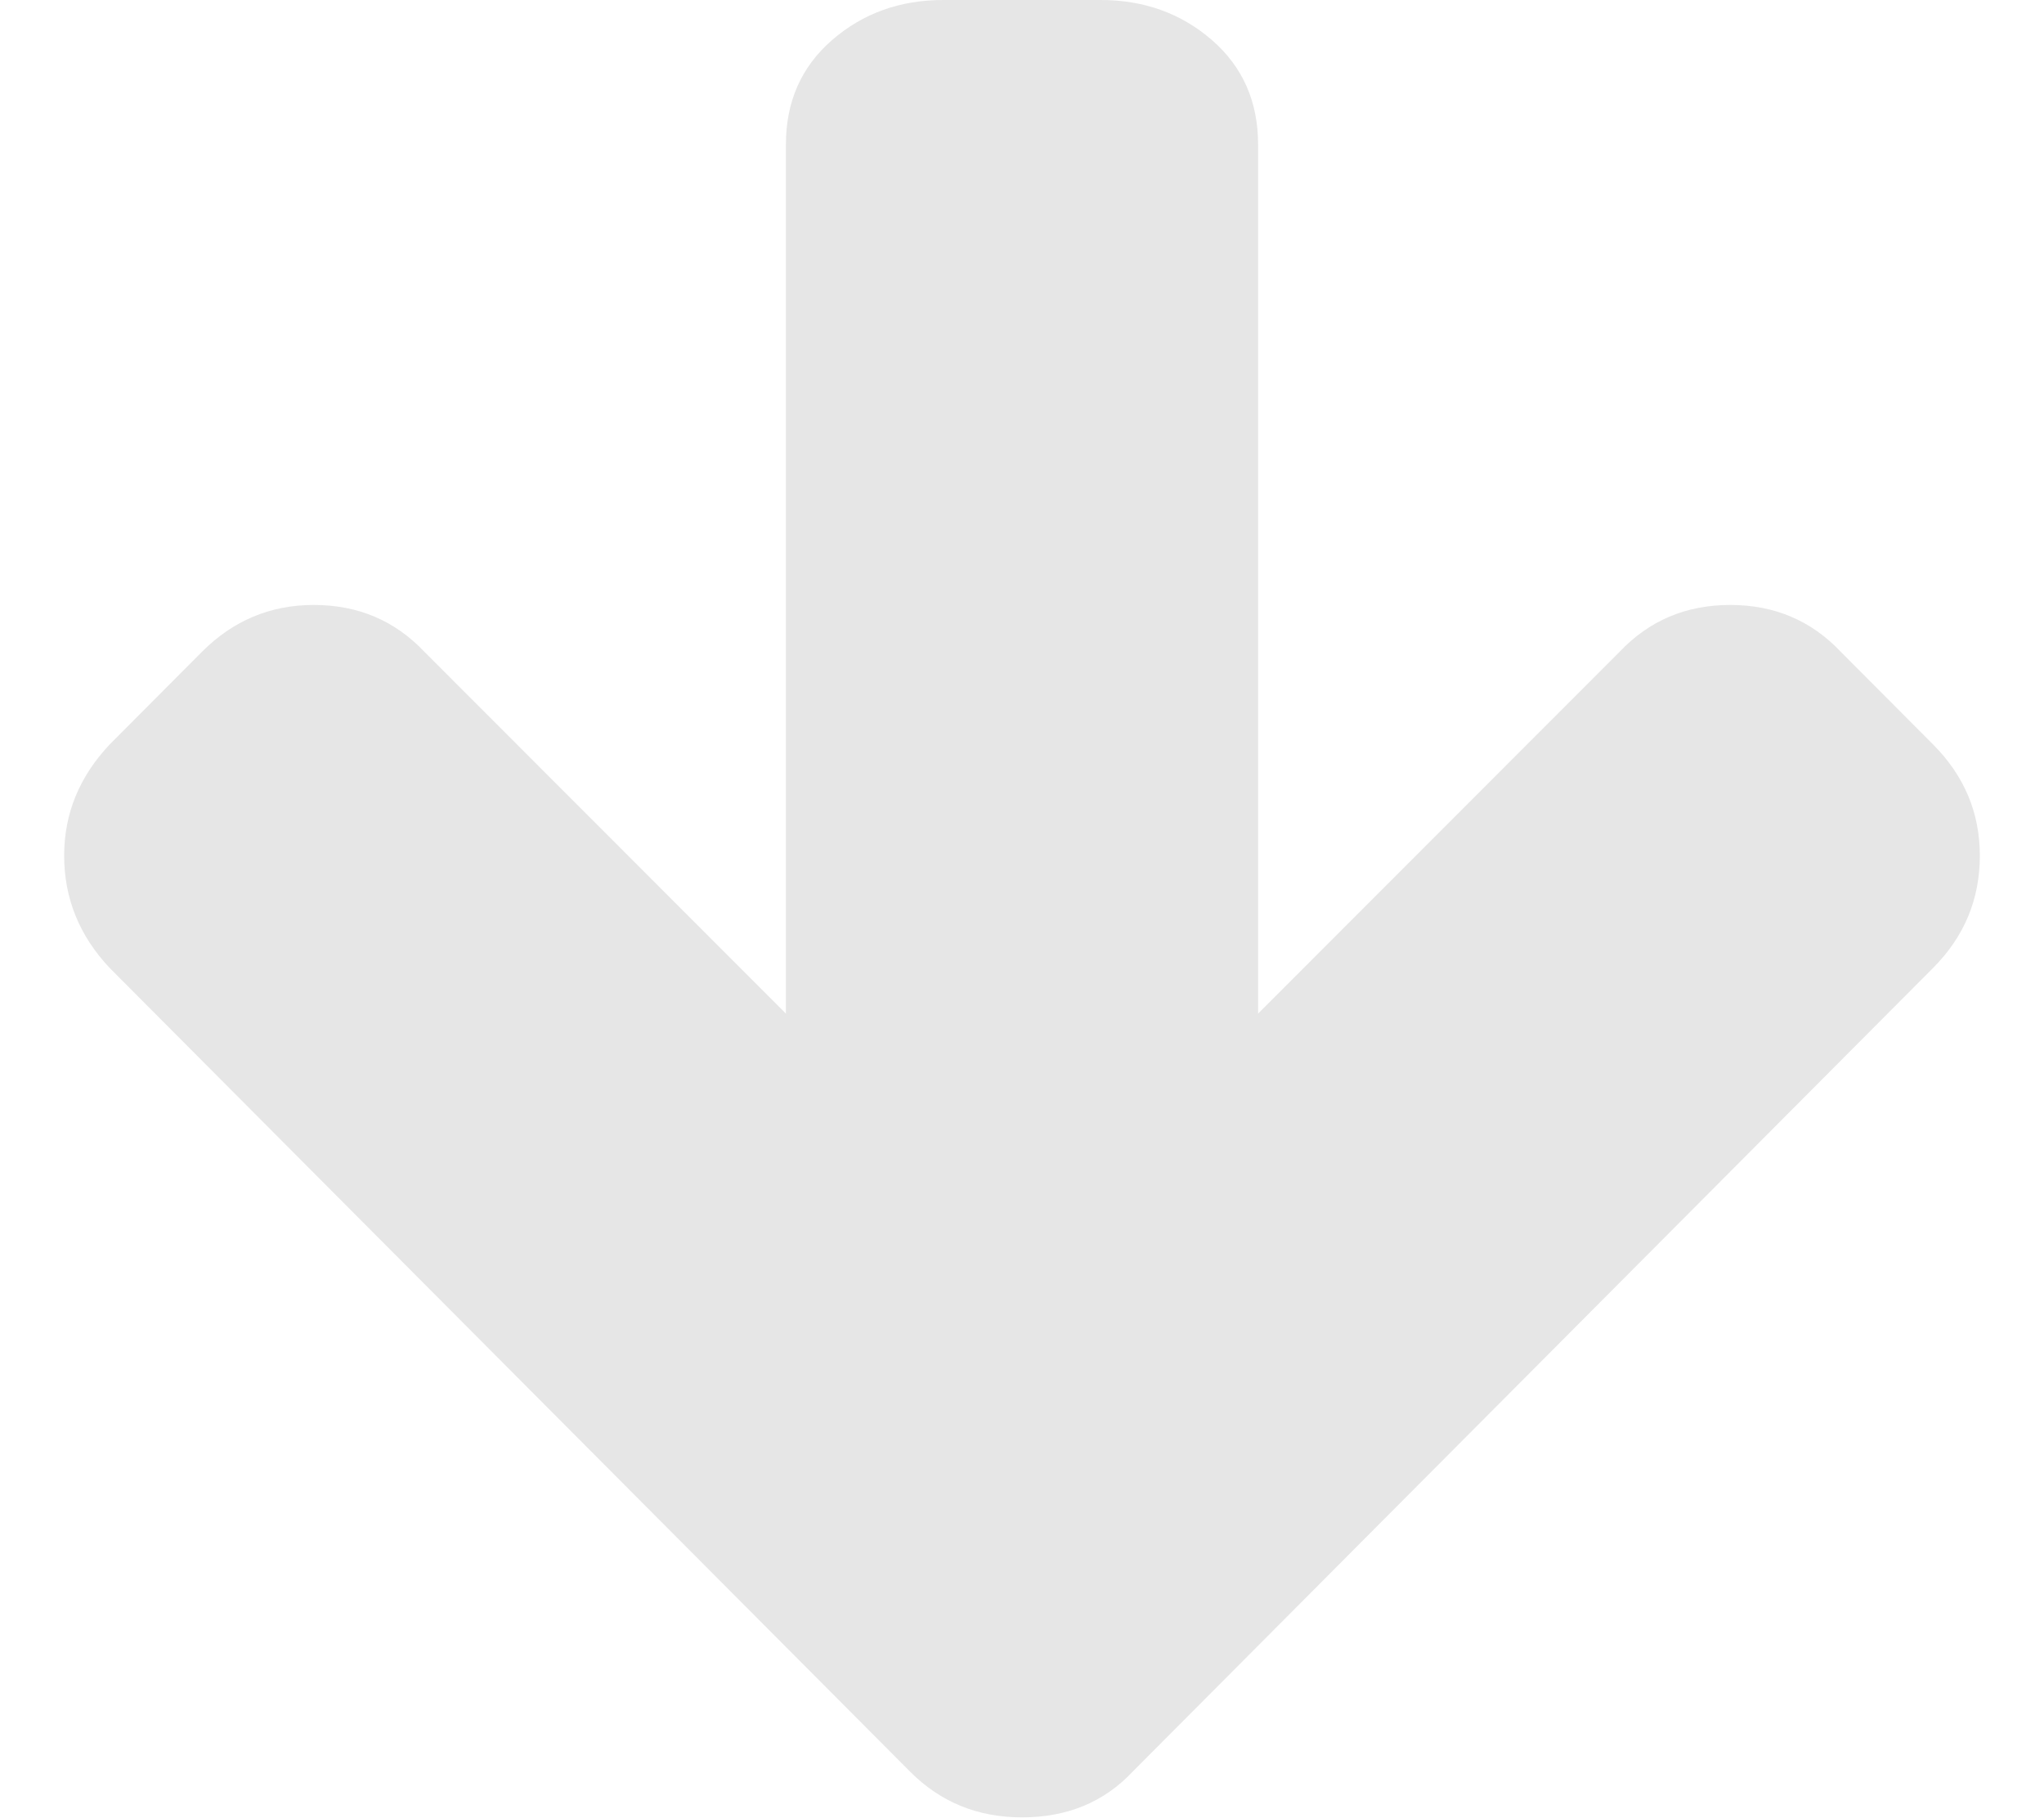
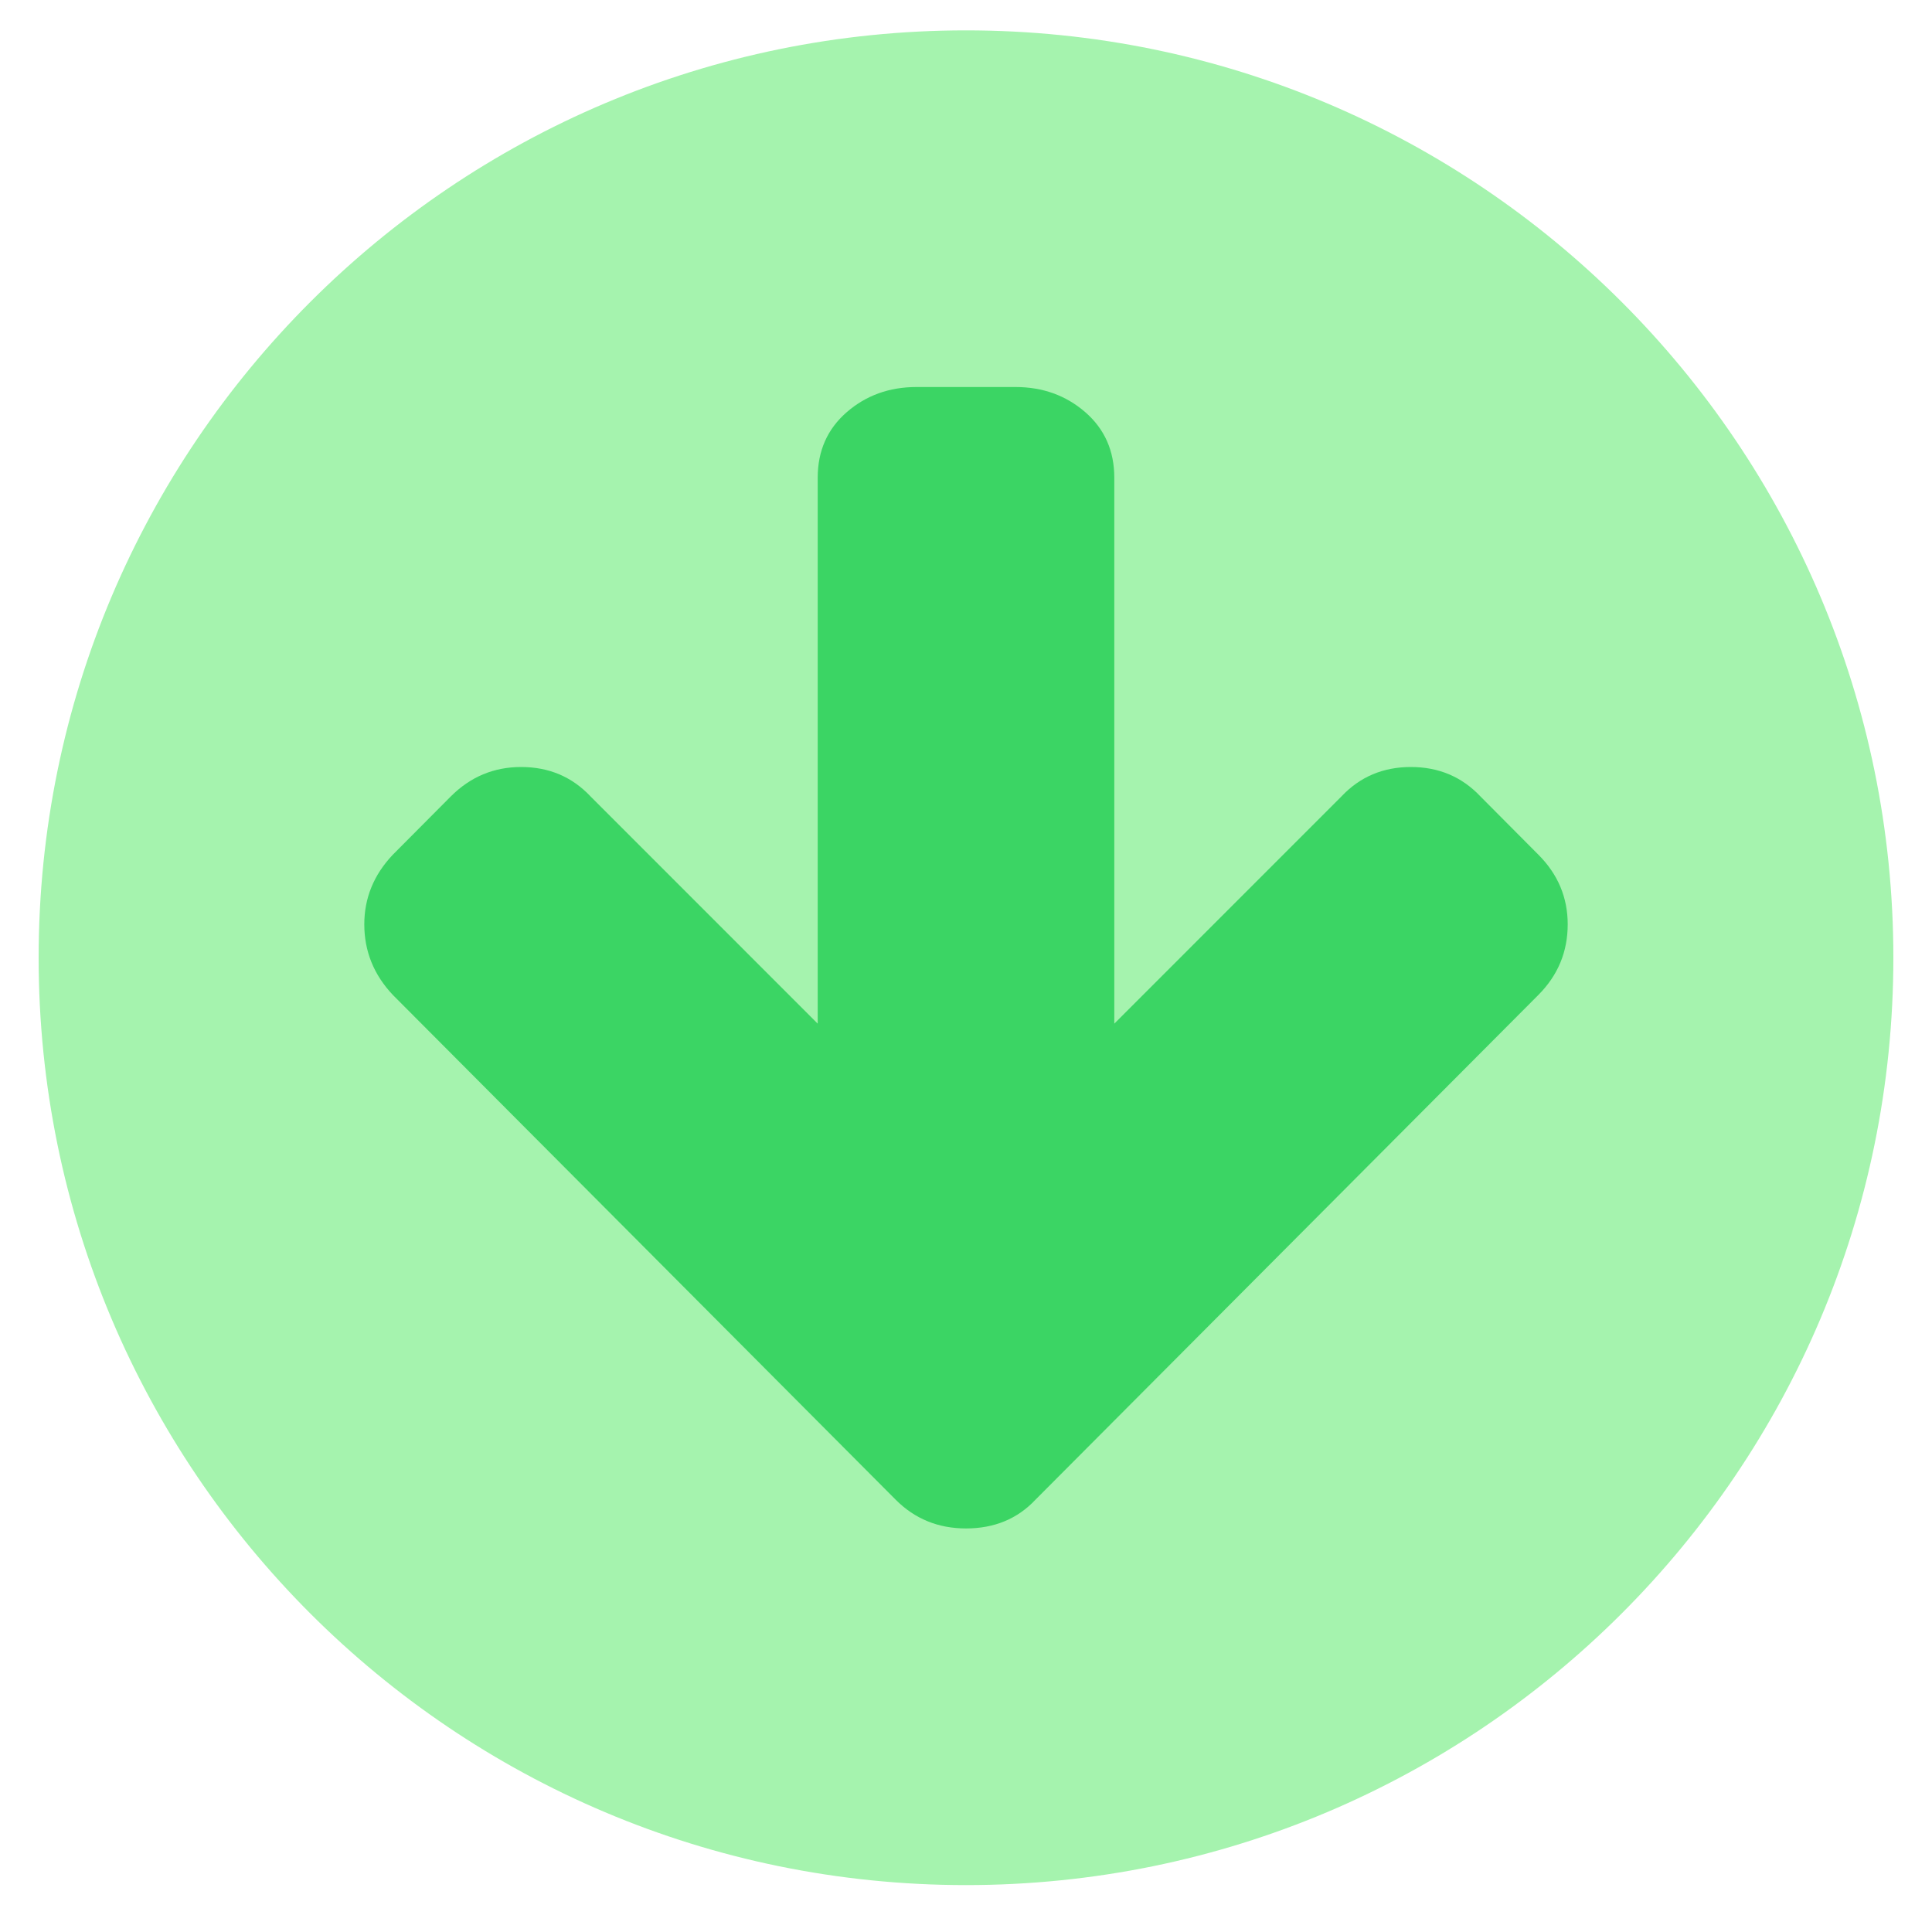
- <svg xmlns="http://www.w3.org/2000/svg" width="18" height="16" viewBox="0 0 18 16" fill="none">
-   <path d="M0.565 7.533C0.565 7.163 0.699 6.837 0.966 6.554L1.778 5.739C2.052 5.464 2.38 5.326 2.763 5.326C3.153 5.326 3.478 5.464 3.738 5.739L6.921 8.924L6.921 1.272C6.921 0.895 7.056 0.589 7.327 0.353C7.598 0.118 7.924 -1.12946e-06 8.307 -1.09601e-06L9.693 -9.74847e-07C10.075 -9.414e-07 10.402 0.118 10.673 0.353C10.944 0.589 11.079 0.895 11.079 1.272L11.079 8.924L14.262 5.739C14.522 5.464 14.847 5.326 15.237 5.326C15.627 5.326 15.951 5.464 16.211 5.739L17.023 6.554C17.298 6.83 17.435 7.156 17.435 7.533C17.435 7.917 17.298 8.246 17.023 8.522L9.974 15.598C9.722 15.866 9.397 16 9 16C8.61 16 8.282 15.866 8.015 15.598L0.966 8.522C0.699 8.239 0.565 7.909 0.565 7.533Z" fill="#E6E6E6" />
+ <svg xmlns="http://www.w3.org/2000/svg" width="25" height="25" viewBox="0 0 25 25" fill="none">
+   <path d="M0.5 12.393C0.5 5.766 5.873 0.393 12.5 0.393C19.127 0.393 24.5 5.766 24.5 12.393C24.5 19.02 19.127 24.393 12.5 24.393C5.873 24.393 0.5 19.02 0.5 12.393Z" fill="#39E44D" fill-opacity="0.45" />
+   <path d="M4.714 11.961C4.714 11.62 4.837 11.319 5.084 11.059L5.833 10.306C6.087 10.052 6.39 9.925 6.743 9.925C7.103 9.925 7.403 10.052 7.642 10.306L10.581 13.246L10.581 6.182C10.581 5.834 10.706 5.552 10.956 5.334C11.206 5.117 11.507 5.008 11.86 5.008L13.14 5.008C13.493 5.008 13.794 5.117 14.044 5.334C14.294 5.552 14.419 5.834 14.419 6.182L14.419 13.246L17.358 10.306C17.597 10.052 17.897 9.925 18.257 9.925C18.617 9.925 18.917 10.052 19.157 10.306L19.906 11.059C20.16 11.313 20.286 11.614 20.286 11.961C20.286 12.316 20.16 12.62 19.906 12.875L13.399 19.406C13.166 19.654 12.866 19.778 12.5 19.778C12.14 19.778 11.837 19.654 11.59 19.406L5.084 12.875C4.837 12.614 4.714 12.309 4.714 11.961Z" fill="#3BD564" />
</svg>
